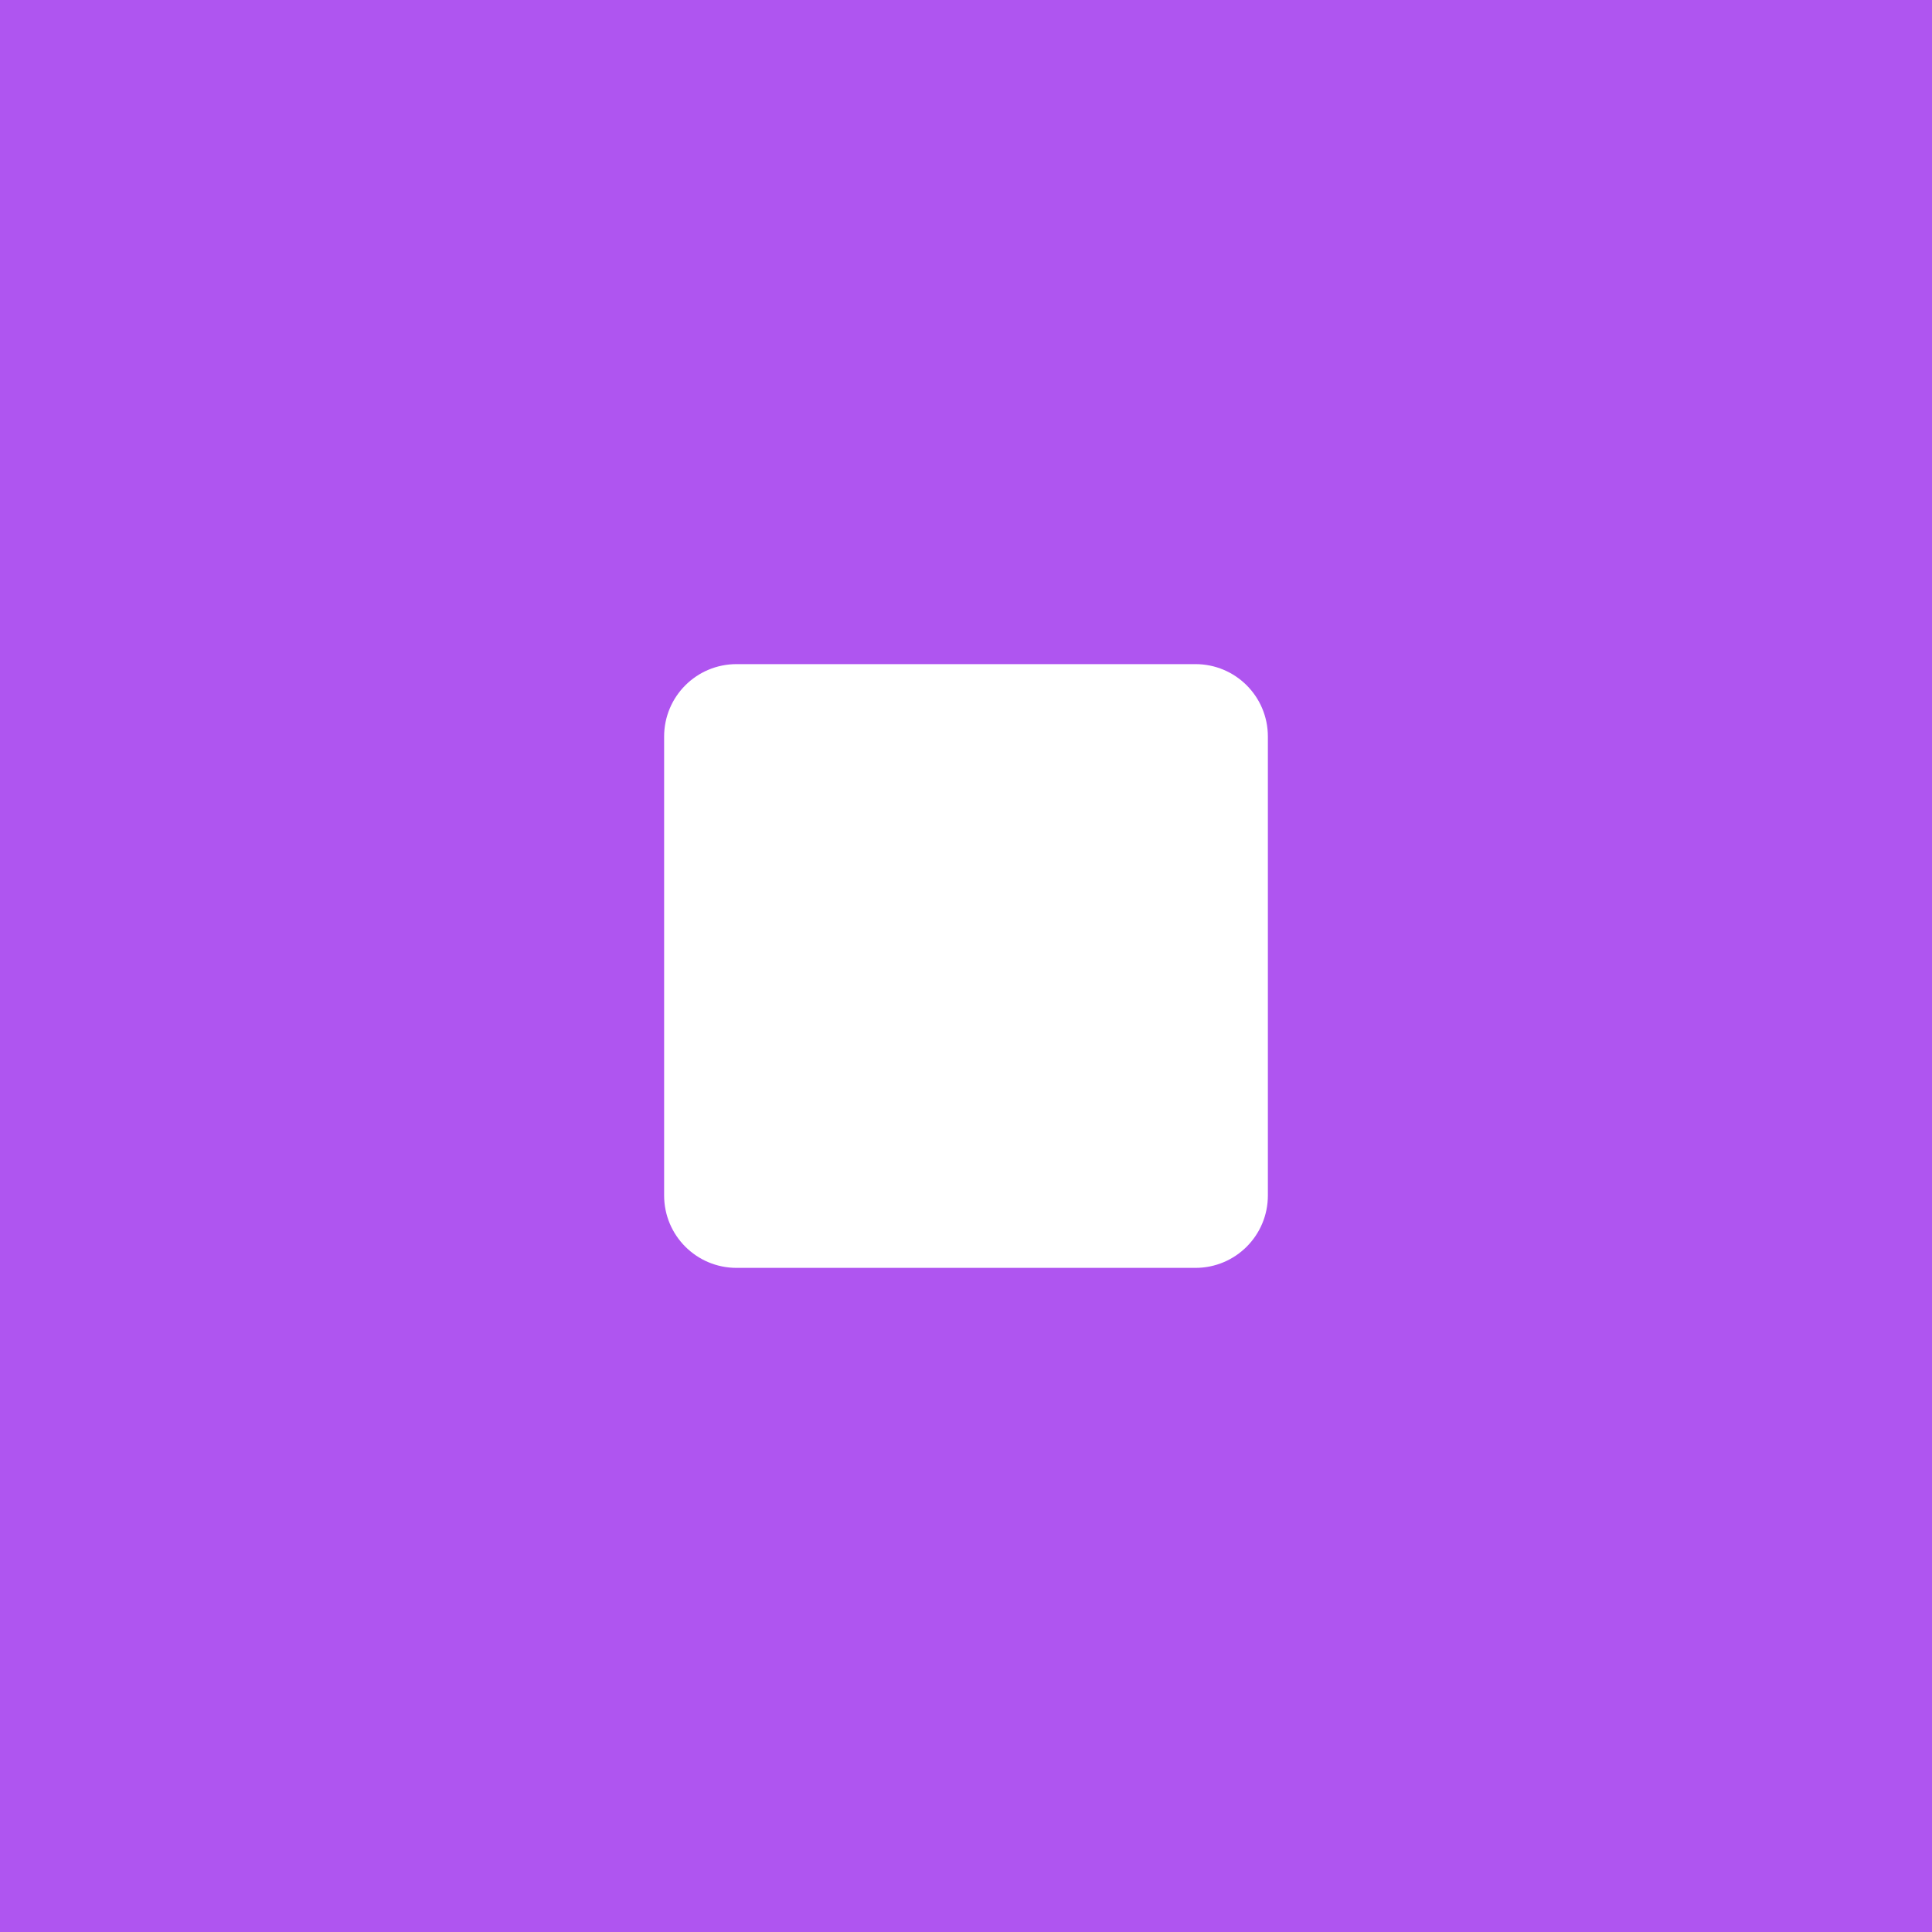
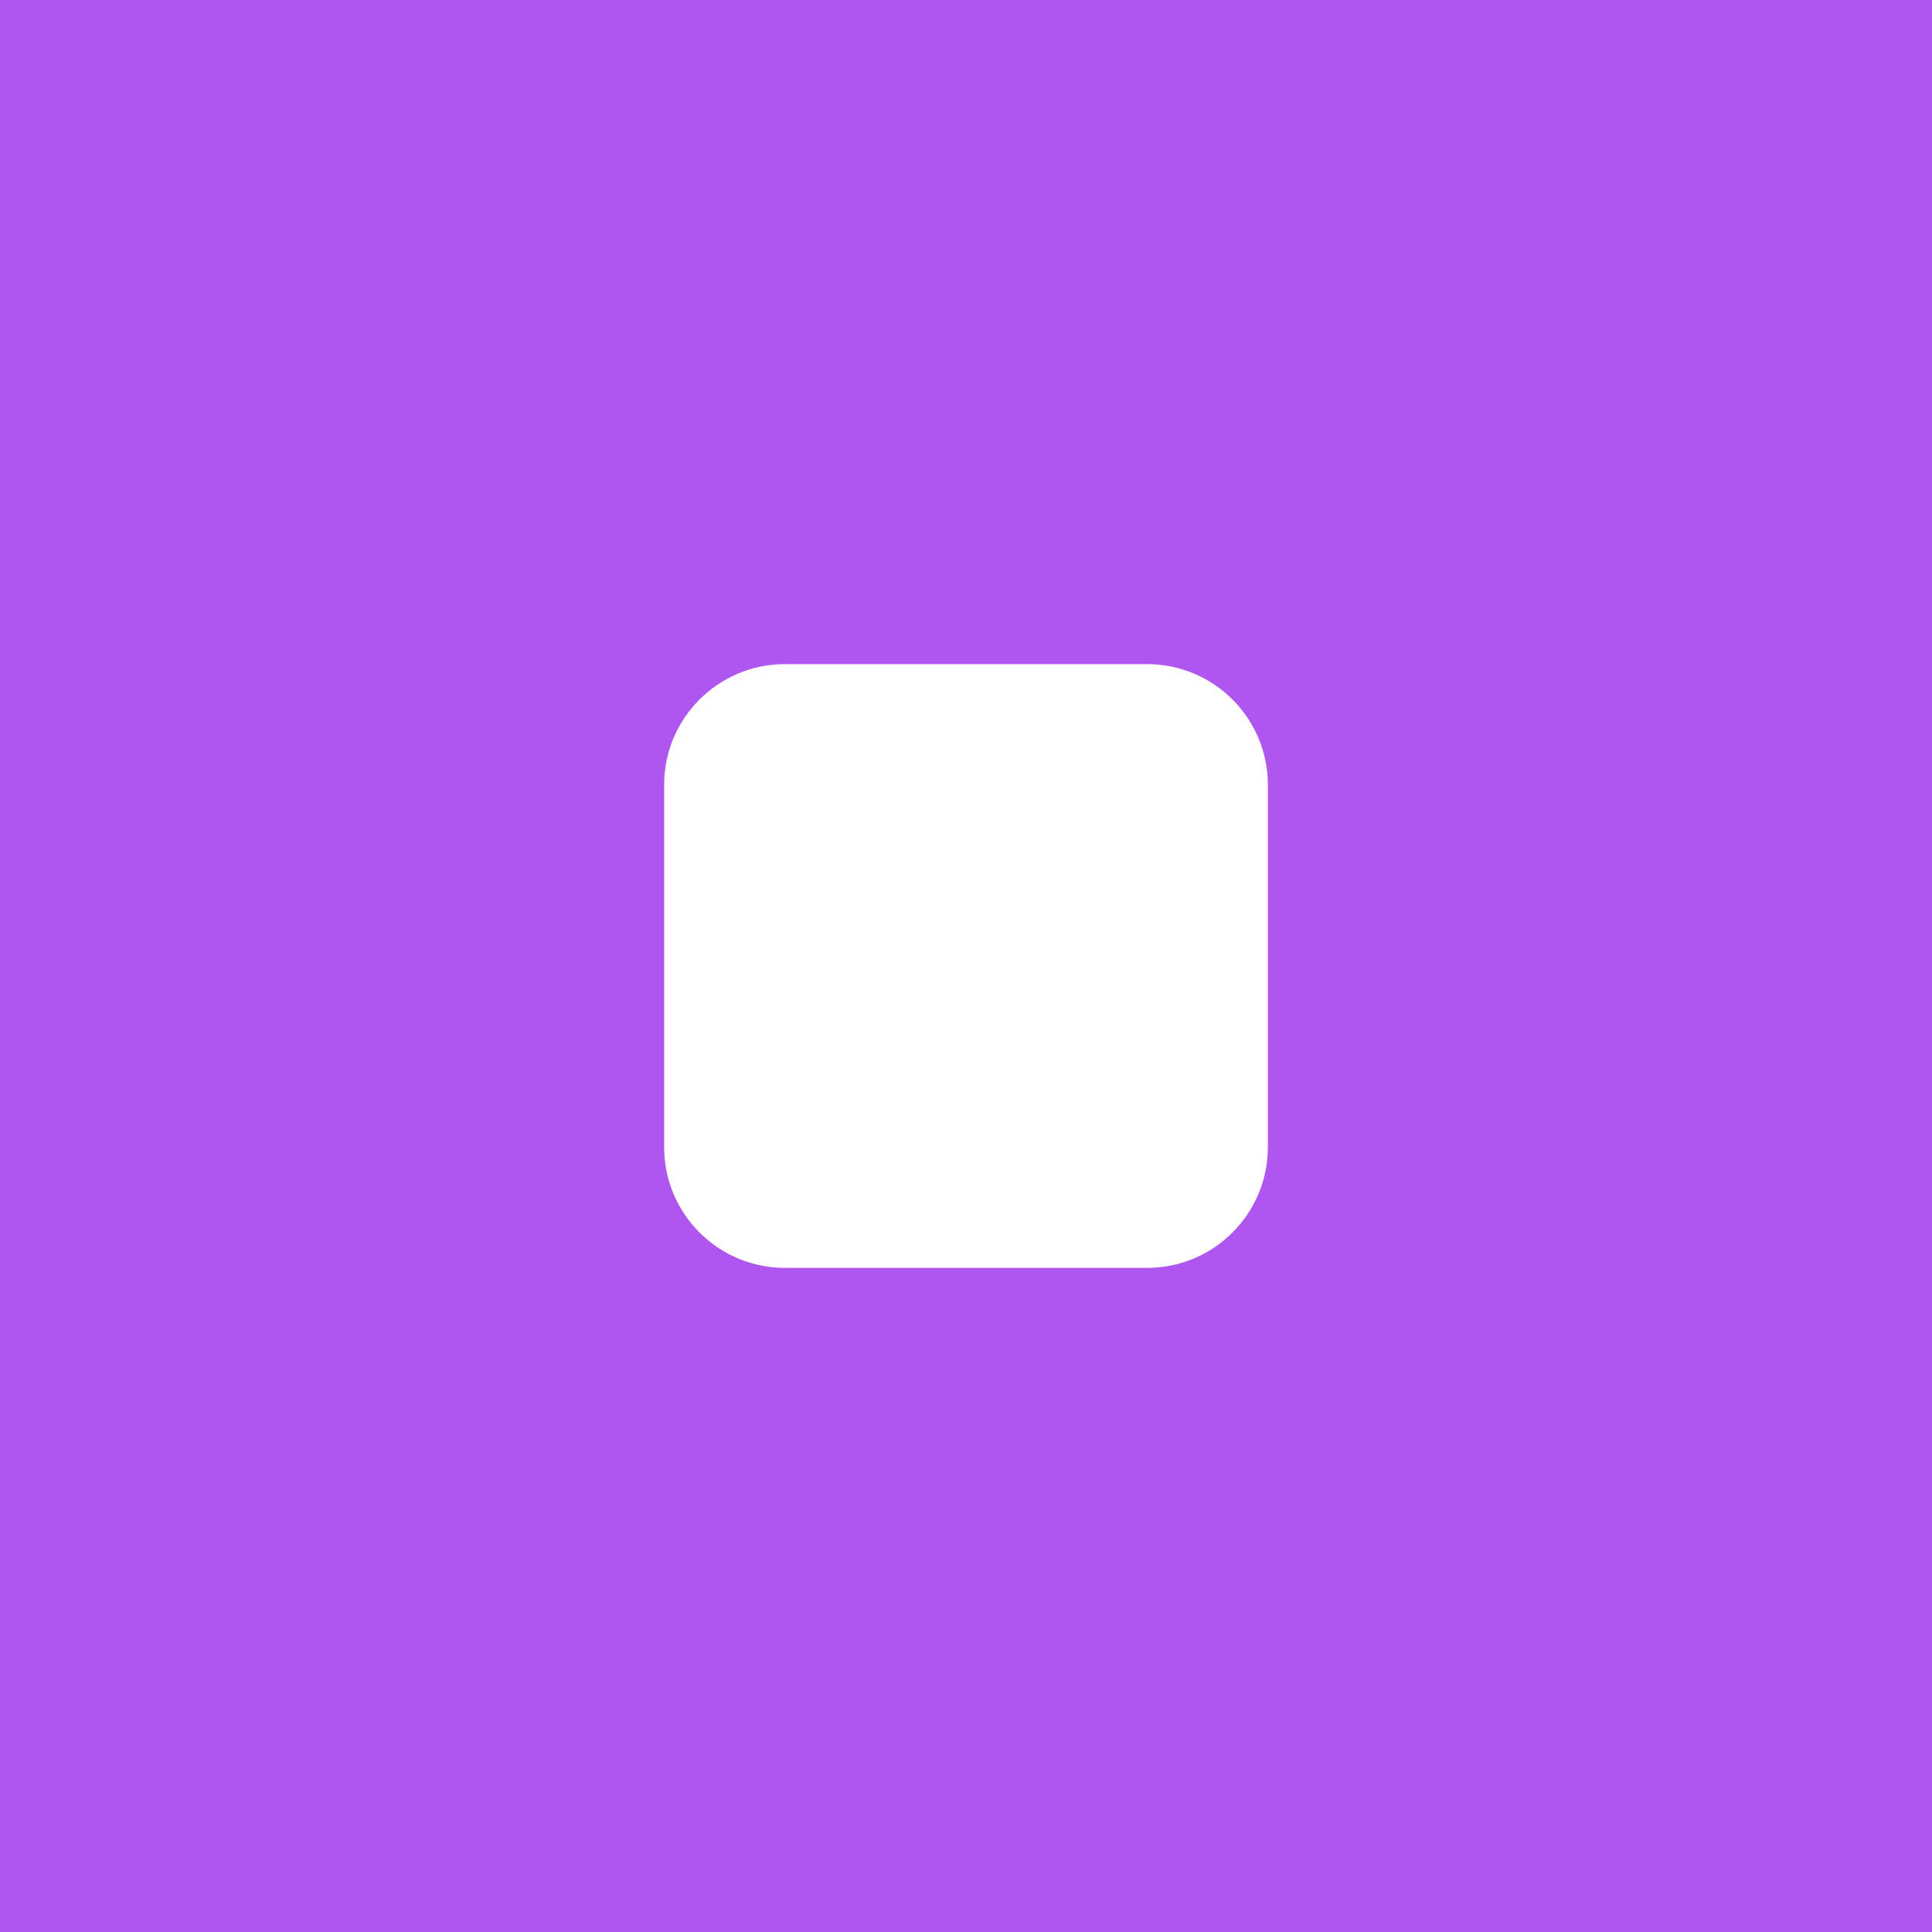
<svg xmlns="http://www.w3.org/2000/svg" version="1.1" id="Layer_1" x="0px" y="0px" viewBox="0 0 400 400" style="enable-background:new 0 0 400 400;" xml:space="preserve">
  <style type="text/css">
	.st0{fill:#AF55F0;}
</style>
-   <path class="st0" d="M0,0v400h400V0H0z M247.5,262.5h-95c-8.3,0-15-6.7-15-15v-95c0-8.3,6.7-15,15-15h95c8.3,0,15,6.7,15,15v95  C262.5,255.8,255.8,262.5,247.5,262.5z" />
+   <path class="st0" d="M0,0v400h400V0H0z M237.5,262.5h-75c-13.8,0-25-11.2-25-25v-75c0-13.8,11.2-25,25-25h75c13.8,0,25,11.2,25,25  v75C262.5,251.3,251.3,262.5,237.5,262.5z" />
</svg>
